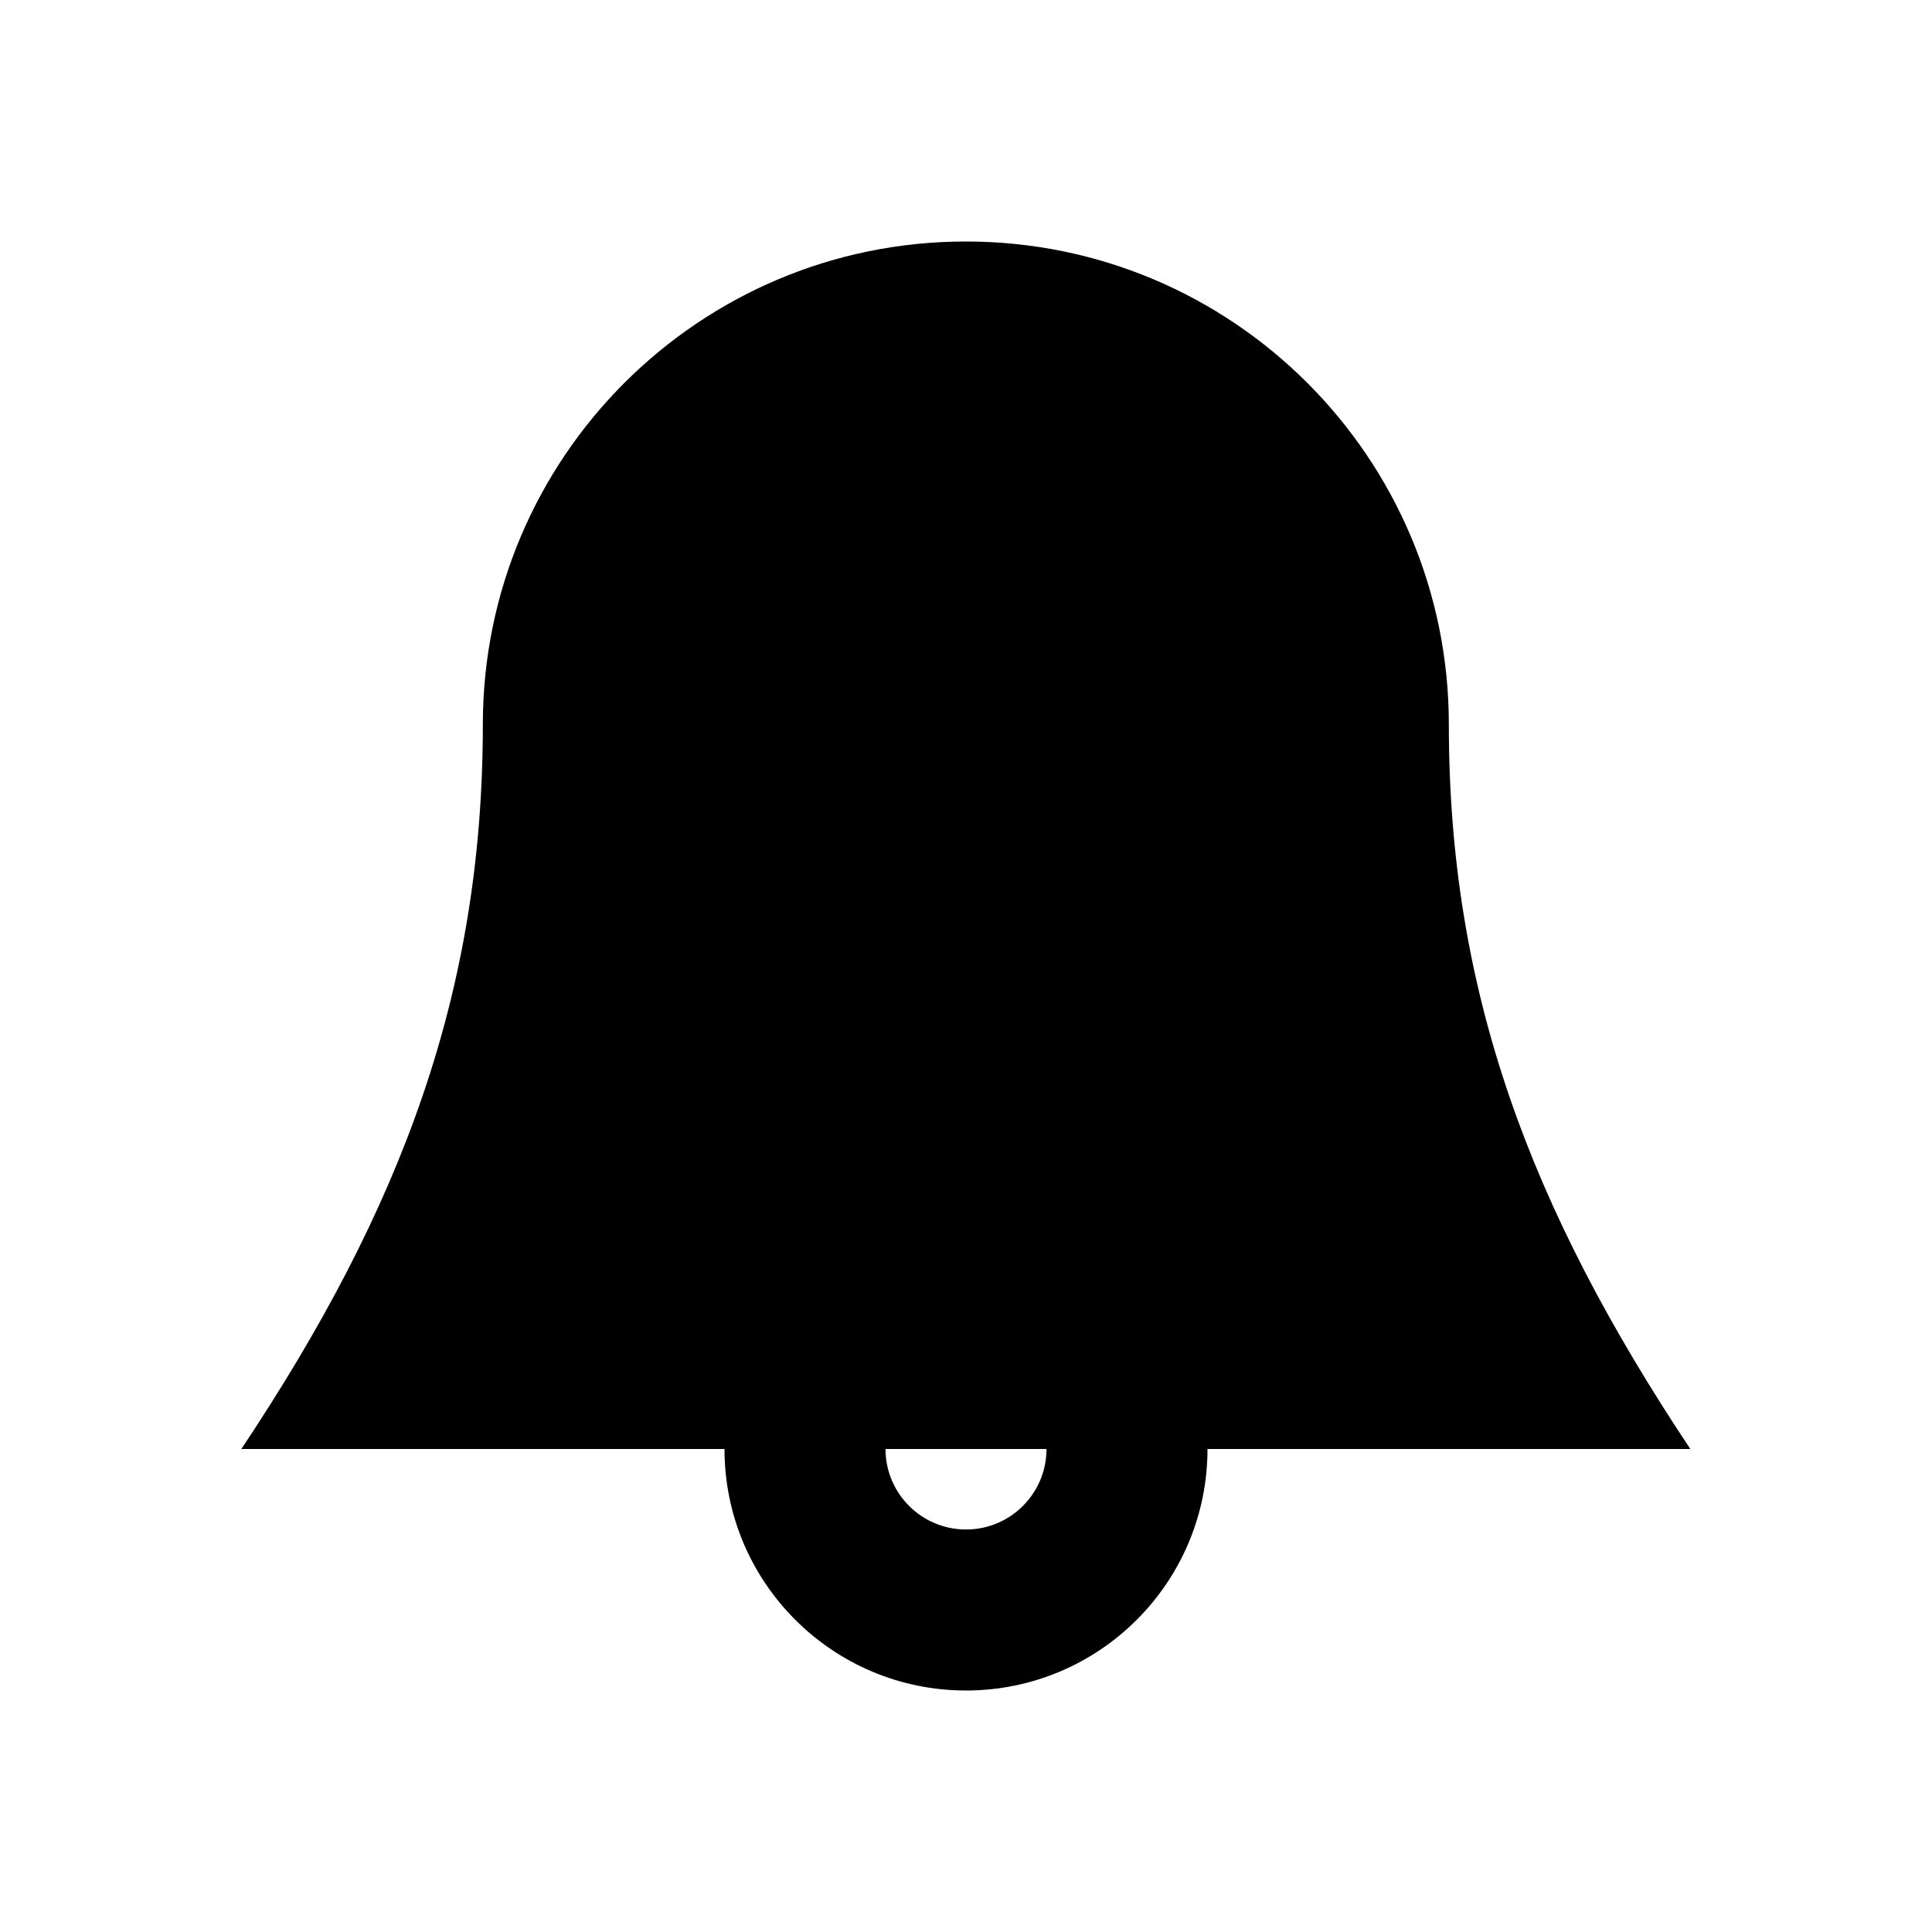
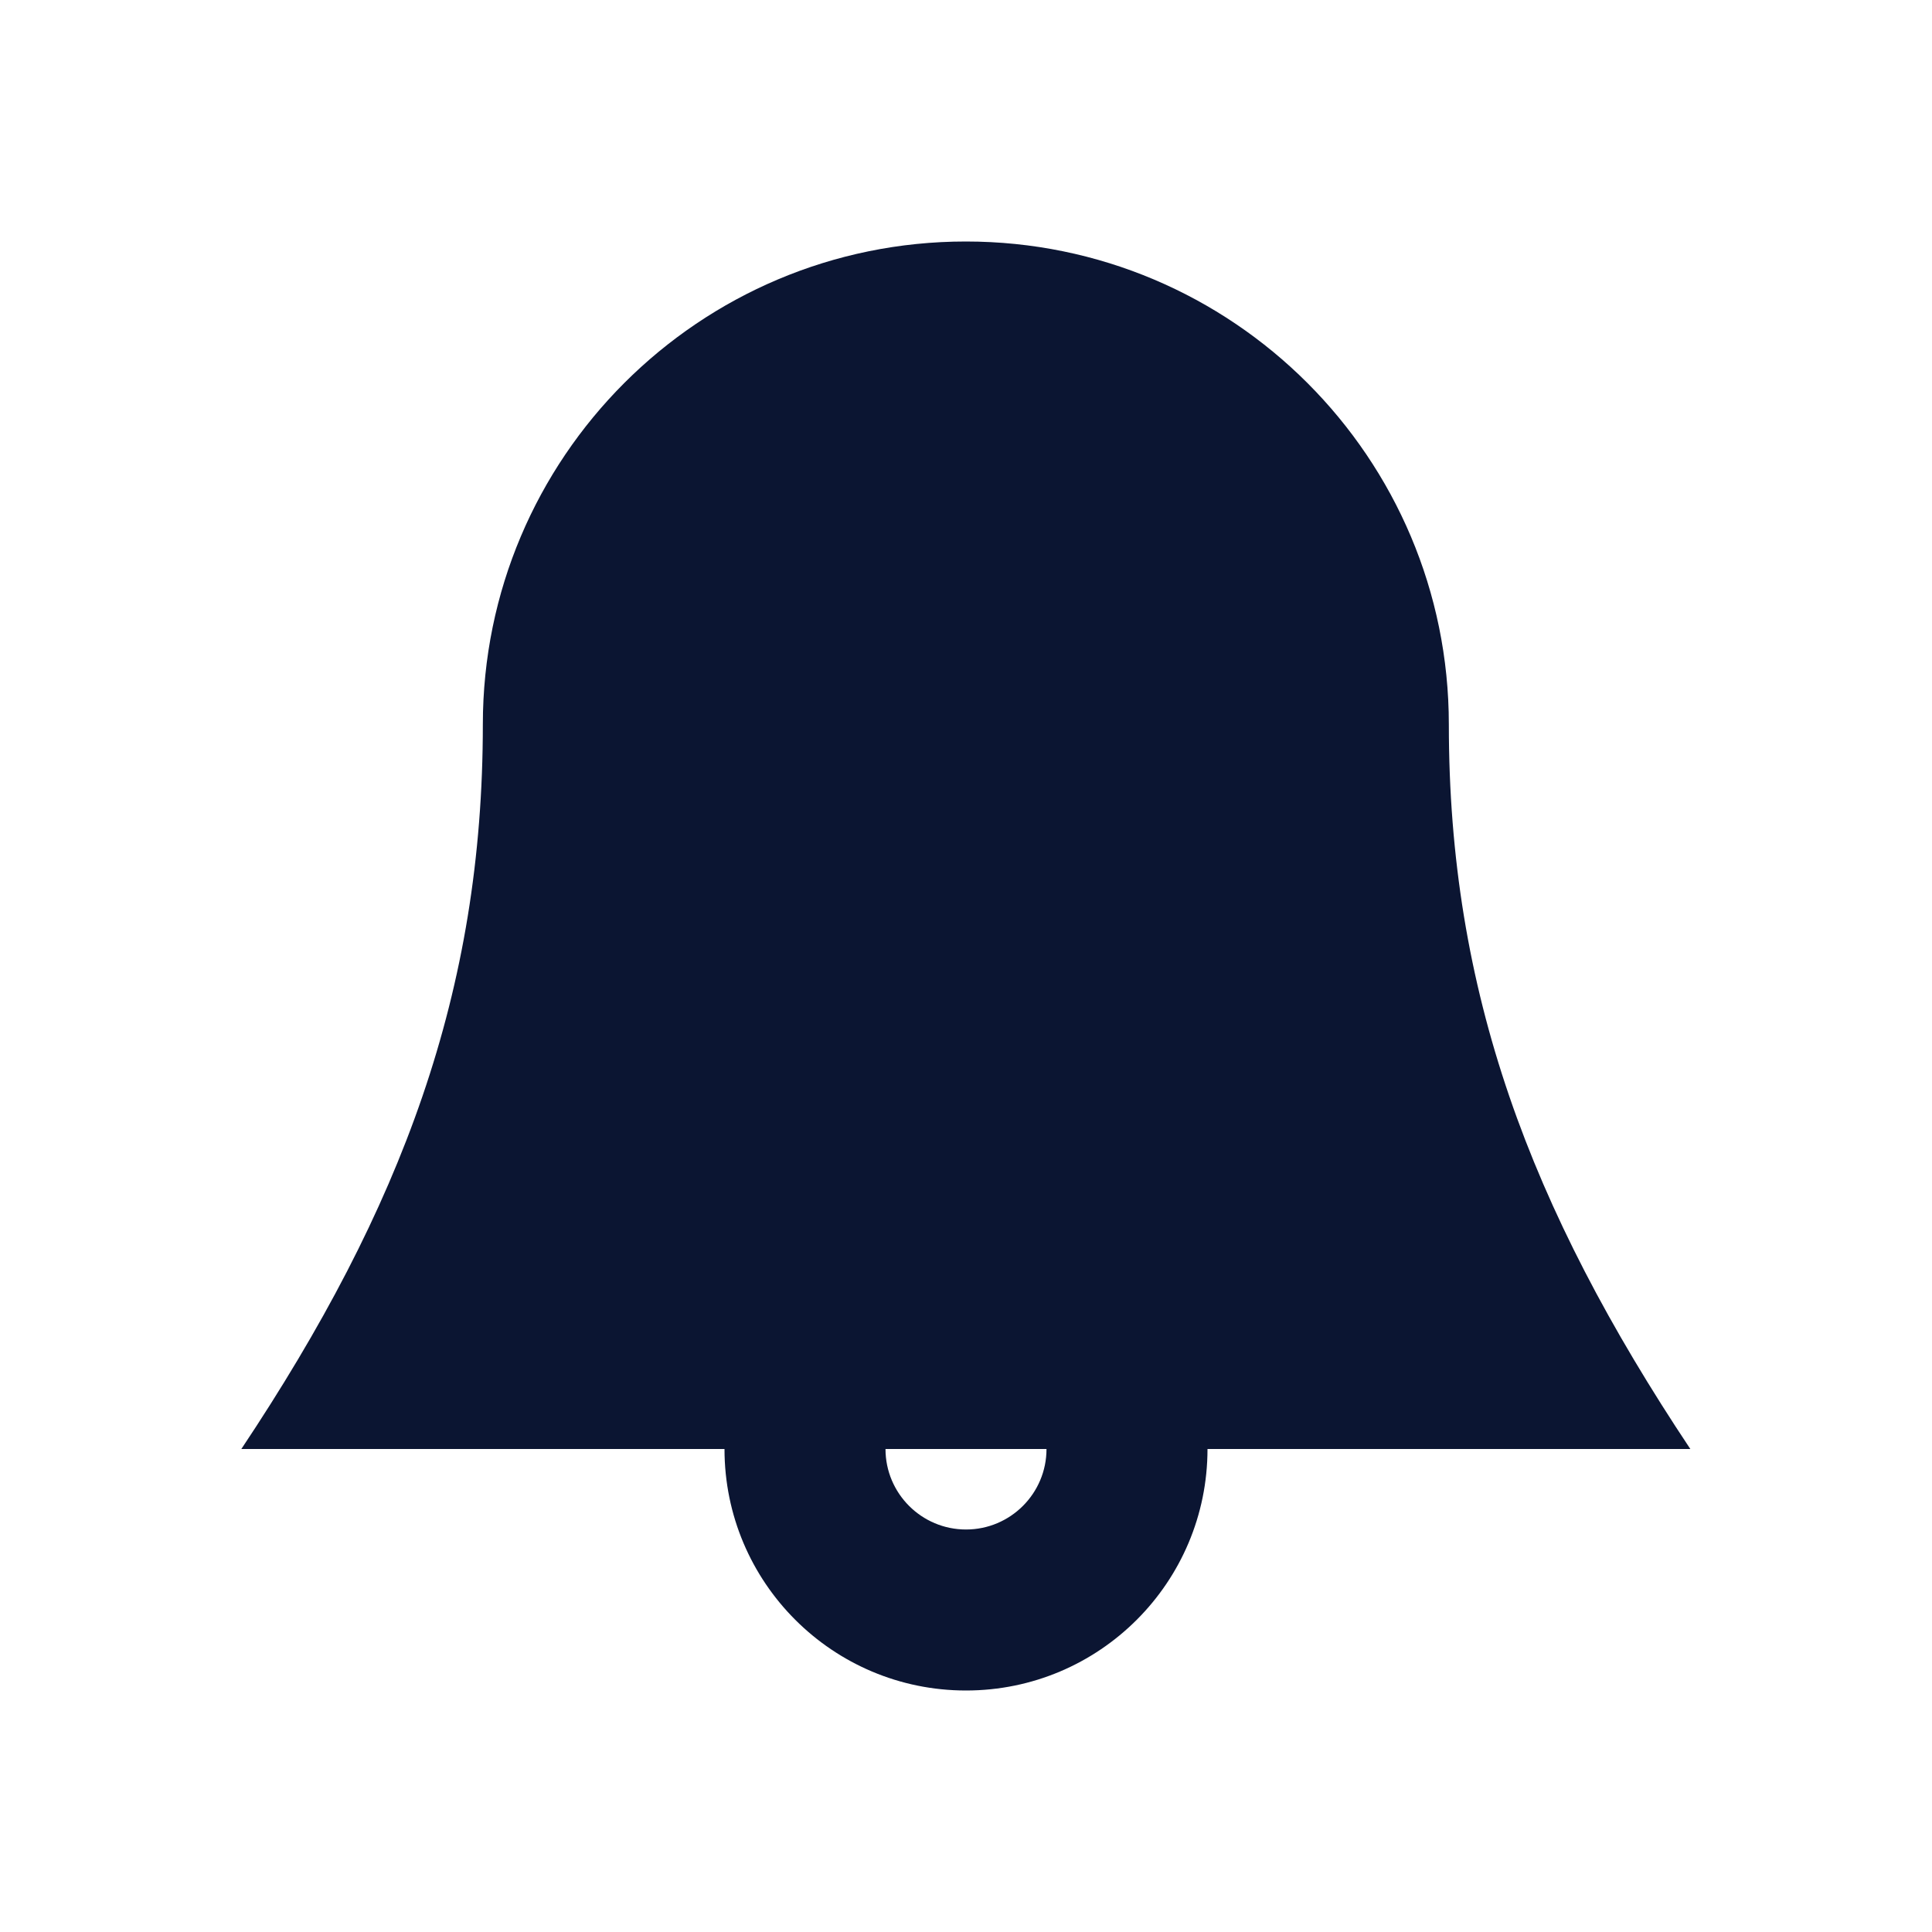
<svg xmlns="http://www.w3.org/2000/svg" width="24" height="24" viewBox="0 0 24 24" fill="none">
-   <path fill-rule="evenodd" clip-rule="evenodd" d="M15 18C15 19.657 13.657 21 12 21C10.343 21 9 19.657 9 18H2.998C4.998 15 5.998 12.314 5.998 9C5.998 5.686 8.685 3 11.998 3C15.312 3 17.998 5.686 17.998 9C17.998 12.314 19 15 20.998 18H15ZM11 18C11 18.552 11.448 19 12 19C12.552 19 13 18.552 13 18H11Z" fill="black" />
+   <path fill-rule="evenodd" clip-rule="evenodd" d="M15 18C15 19.657 13.657 21 12 21C10.343 21 9 19.657 9 18H2.998C4.998 15 5.998 12.314 5.998 9C5.998 5.686 8.685 3 11.998 3C15.312 3 17.998 5.686 17.998 9C17.998 12.314 19 15 20.998 18H15ZM11 18C11 18.552 11.448 19 12 19C12.552 19 13 18.552 13 18H11Z" fill="#0B1532" />
</svg>
